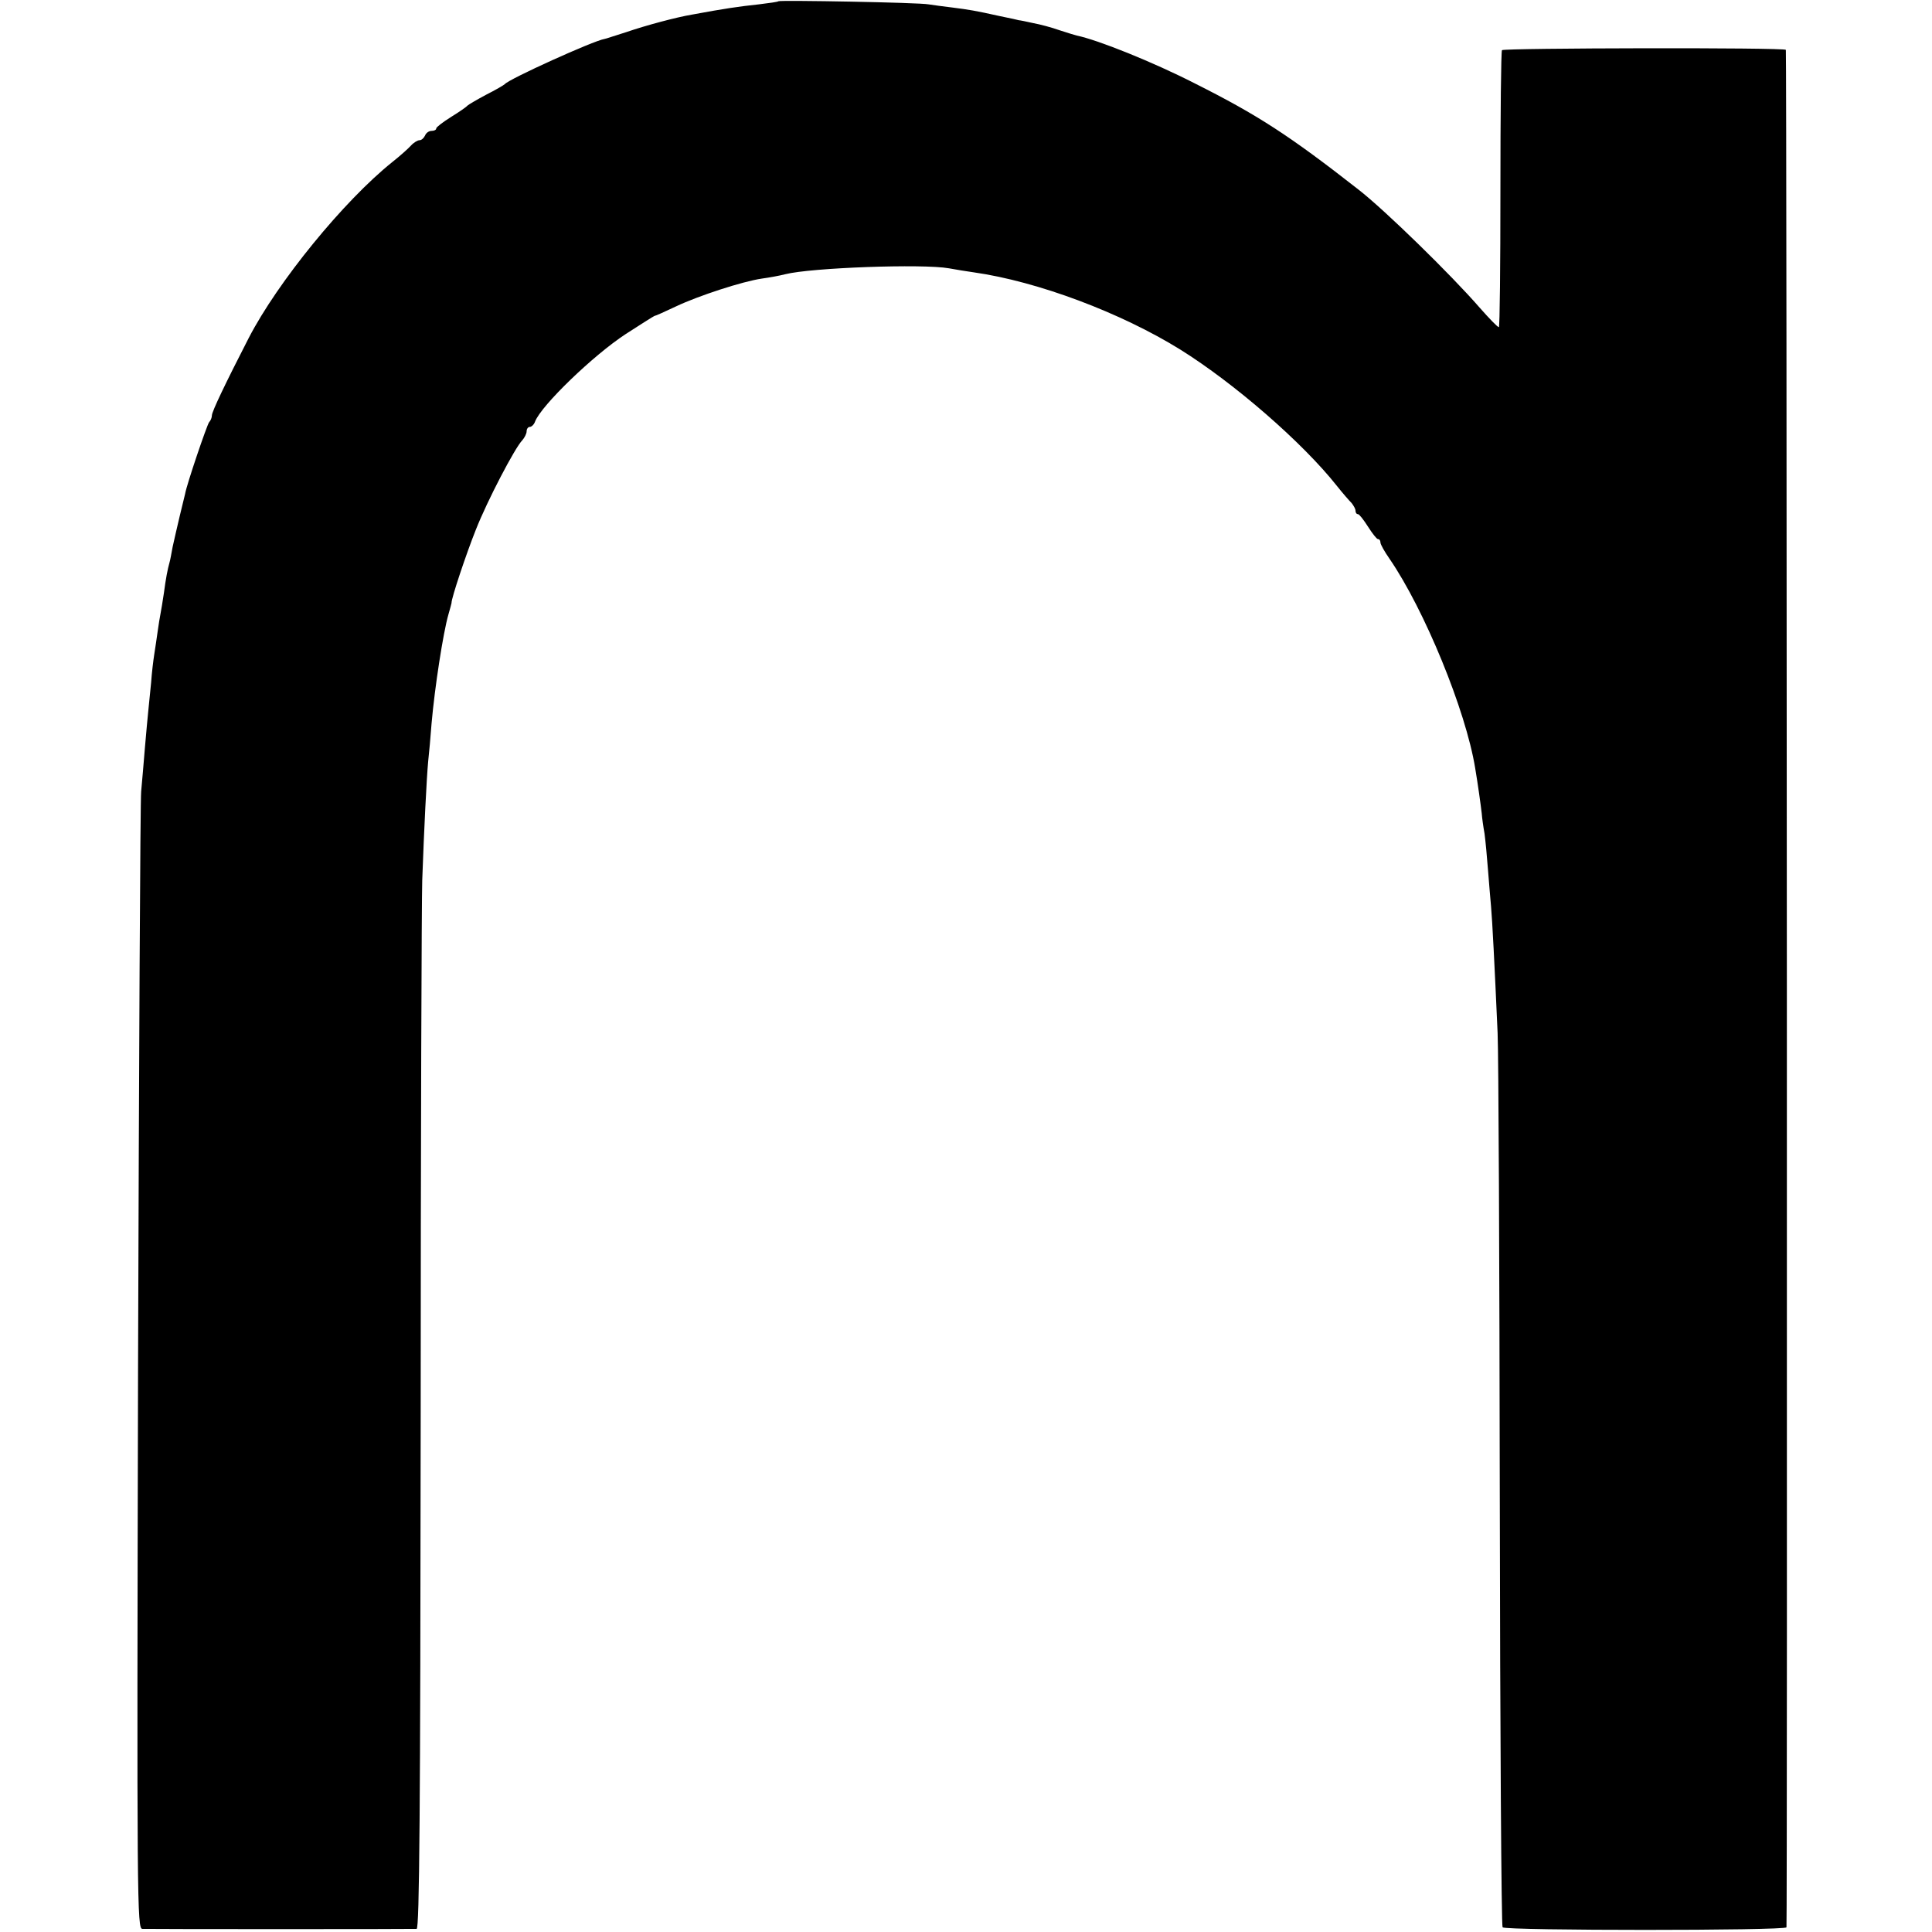
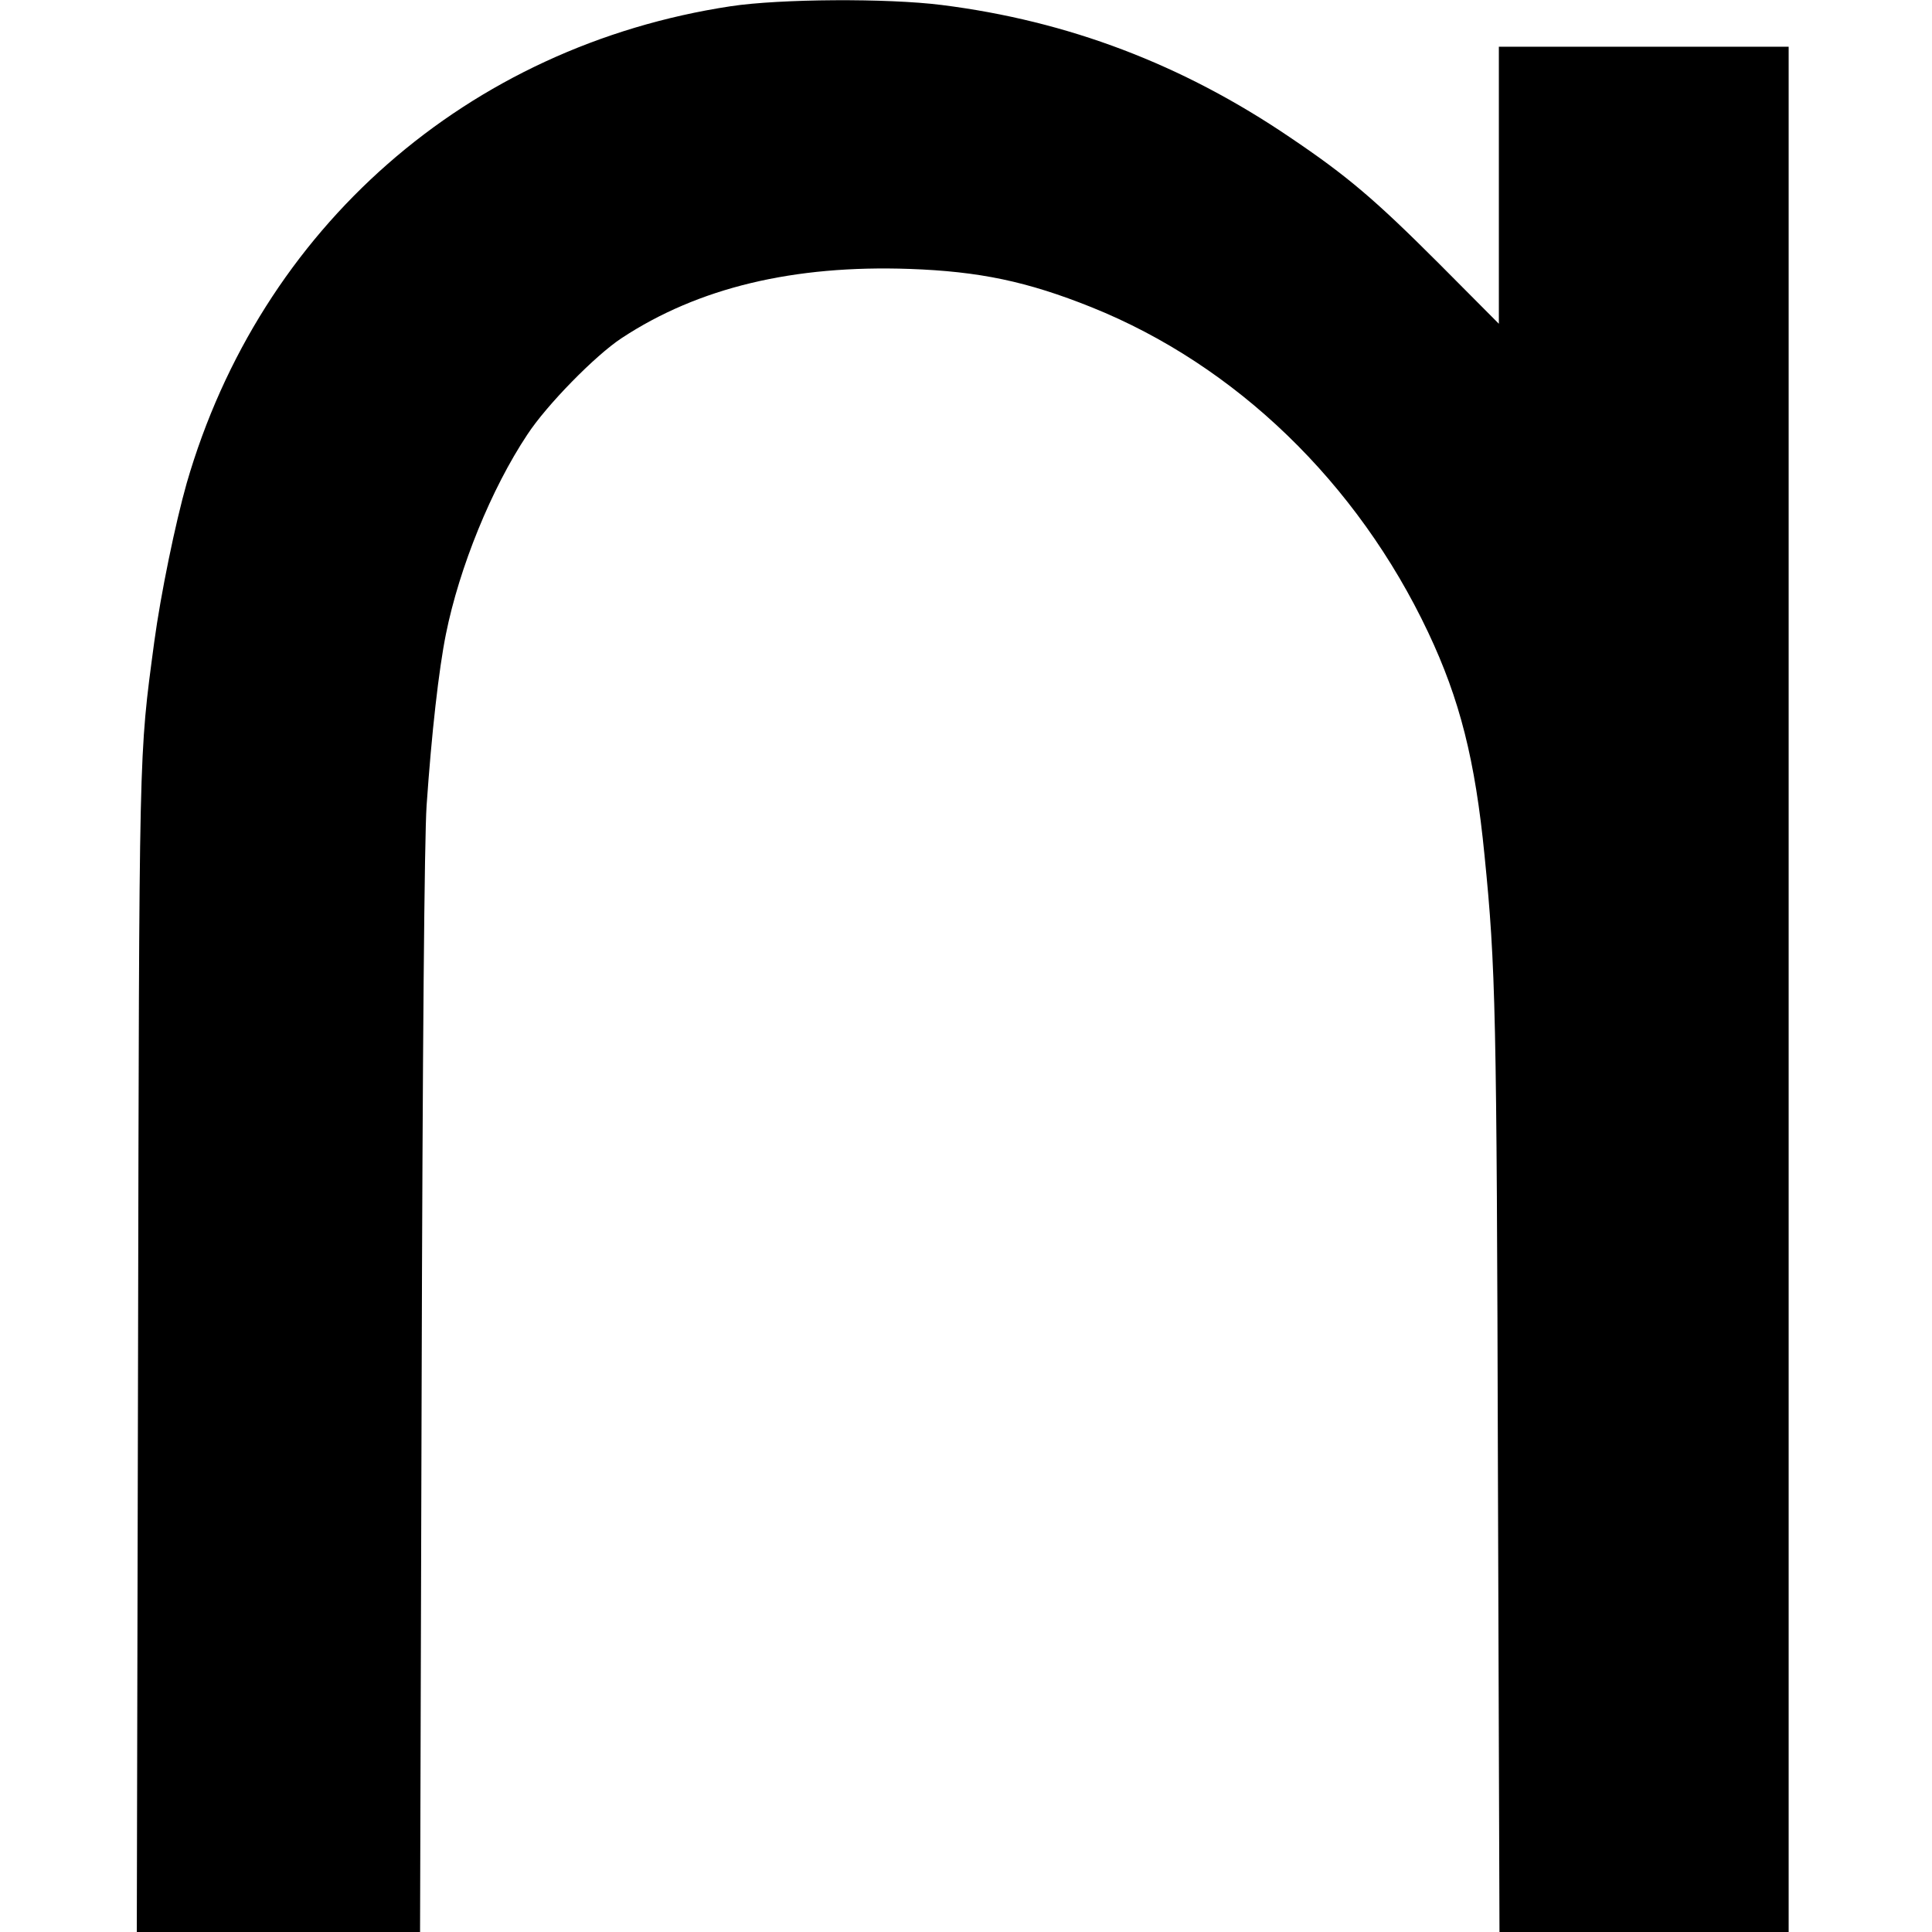
<svg xmlns="http://www.w3.org/2000/svg" version="1.0" width="620pt" height="620pt" viewBox="0 0 620 620" preserveAspectRatio="xMidYMid meet">
  <g transform="translate(0,620) scale(0.1,-0.1)" fill="#000000" stroke="none">
-     <path d="M2498 6196 c-1 -2 -30 -6 -63 -10 -65 -7 -107 -13 -215 -33 -48 -8 -146 -34 -210 -56 -36 -11 -67 -22 -70 -22 -34 -5 -308 -129 -320 -145 -3 -3 -30 -19 -60 -34 -30 -16 -57 -32 -60 -35 -3 -4 -26 -20 -52 -36 -27 -17 -48 -33 -48 -37 0 -5 -7 -8 -15 -8 -9 0 -18 -7 -21 -15 -4 -8 -11 -15 -18 -15 -6 0 -19 -8 -27 -17 -9 -10 -36 -34 -60 -53 -156 -125 -368 -385 -461 -565 -75 -146 -118 -236 -118 -248 0 -7 -4 -17 -9 -22 -7 -9 -72 -200 -77 -230 -1 -5 -9 -37 -17 -70 -8 -33 -18 -78 -23 -100 -4 -22 -8 -44 -10 -50 -6 -21 -12 -52 -18 -98 -4 -27 -9 -57 -11 -67 -2 -9 -6 -35 -9 -56 -3 -22 -8 -55 -11 -74 -3 -19 -8 -60 -10 -90 -3 -30 -7 -71 -9 -90 -2 -19 -7 -73 -11 -120 -4 -47 -9 -110 -12 -140 -3 -30 -7 -864 -10 -1853 -4 -1728 -3 -1797 14 -1797 26 -1 866 -1 880 0 9 0 12 373 13 1628 0 895 3 1677 5 1737 6 167 14 327 19 381 3 27 8 82 11 123 10 114 37 290 54 349 5 18 10 35 10 37 -1 14 48 160 78 235 37 94 126 264 149 287 7 8 14 21 14 29 0 8 5 14 10 14 6 0 14 8 17 17 20 52 187 213 291 281 48 31 89 57 92 58 3 0 34 14 70 31 72 34 213 80 275 89 22 3 56 9 75 14 83 21 441 34 525 19 22 -4 58 -10 80 -13 205 -29 473 -130 663 -248 173 -108 392 -298 502 -437 19 -24 41 -49 48 -56 6 -8 12 -18 12 -24 0 -6 3 -11 8 -11 4 0 18 -18 32 -40 14 -22 28 -40 32 -40 5 0 8 -5 8 -11 0 -6 13 -29 29 -52 112 -163 245 -487 275 -672 9 -53 18 -119 21 -145 1 -14 5 -43 9 -65 3 -22 8 -74 11 -115 3 -41 8 -95 10 -120 4 -45 11 -180 21 -405 3 -66 6 -737 7 -1492 1 -754 5 -1375 9 -1378 11 -11 907 -11 911 0 3 9 1 6012 -2 6025 -2 8 -905 6 -911 -1 -3 -4 -5 -206 -5 -448 0 -243 -2 -441 -5 -441 -4 0 -31 28 -61 62 -92 106 -306 315 -390 380 -221 173 -323 239 -524 340 -135 69 -312 140 -380 154 -5 1 -30 9 -55 17 -25 9 -63 19 -85 23 -22 5 -42 9 -45 9 -3 1 -30 7 -60 13 -81 18 -100 21 -155 28 -27 3 -61 8 -75 10 -29 6 -476 14 -482 10z" />
+     <path d="M2345 6180 c-844 -128 -1509 -711 -1746 -1531 -36 -127 -83 -354 -104 -509 -50 -375 -48 -310 -52 -2288 l-4 -1852 455 0 454 0 5 1728 c3 1114 9 1784 16 1887 16 232 39 436 62 550 43 214 146 467 261 640 62 95 219 255 303 310 246 162 552 235 924 222 224 -8 377 -40 584 -123 463 -186 853 -563 1080 -1043 102 -216 151 -410 181 -716 36 -359 39 -500 43 -1977 l5 -1478 464 0 464 0 0 3025 0 3025 -465 0 -465 0 0 -445 0 -444 -192 193 c-205 205 -294 281 -478 405 -346 235 -713 374 -1118 425 -174 22 -518 20 -677 -4z" />
  </g>
</svg>
